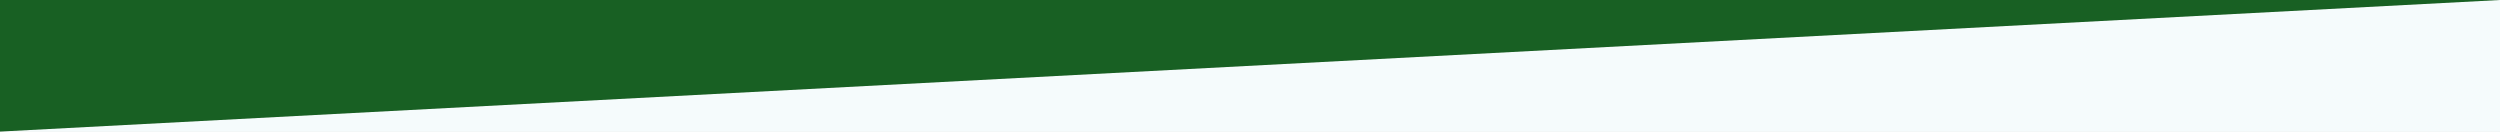
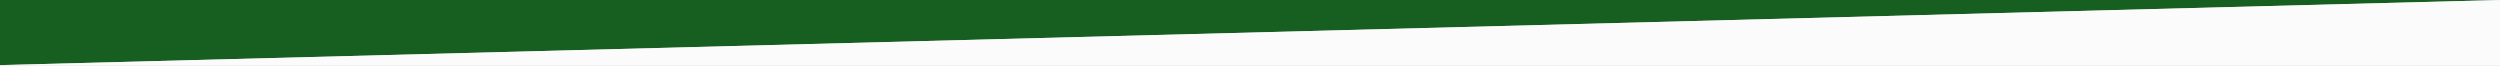
- <svg xmlns="http://www.w3.org/2000/svg" width="1900" height="100" viewBox="0 0 1900 100" fill="none">
-   <path d="M0 100L1900 0V100H0Z" fill="#F6FEFF" fill-opacity="0.8" />
-   <path d="M0 0H1900L0 100V0Z" fill="#00500D" fill-opacity="0.9" />
+ <svg xmlns="http://www.w3.org/2000/svg" width="3840" height="100" viewBox="0 0 3840 100" fill="none">
+   <path d="M3840 0L0 100V0H3840Z" fill="#00500D" fill-opacity="0.91" />
+   <path d="M0 100L3840 0V100H0Z" fill="white" fill-opacity="0.75" />
</svg>
